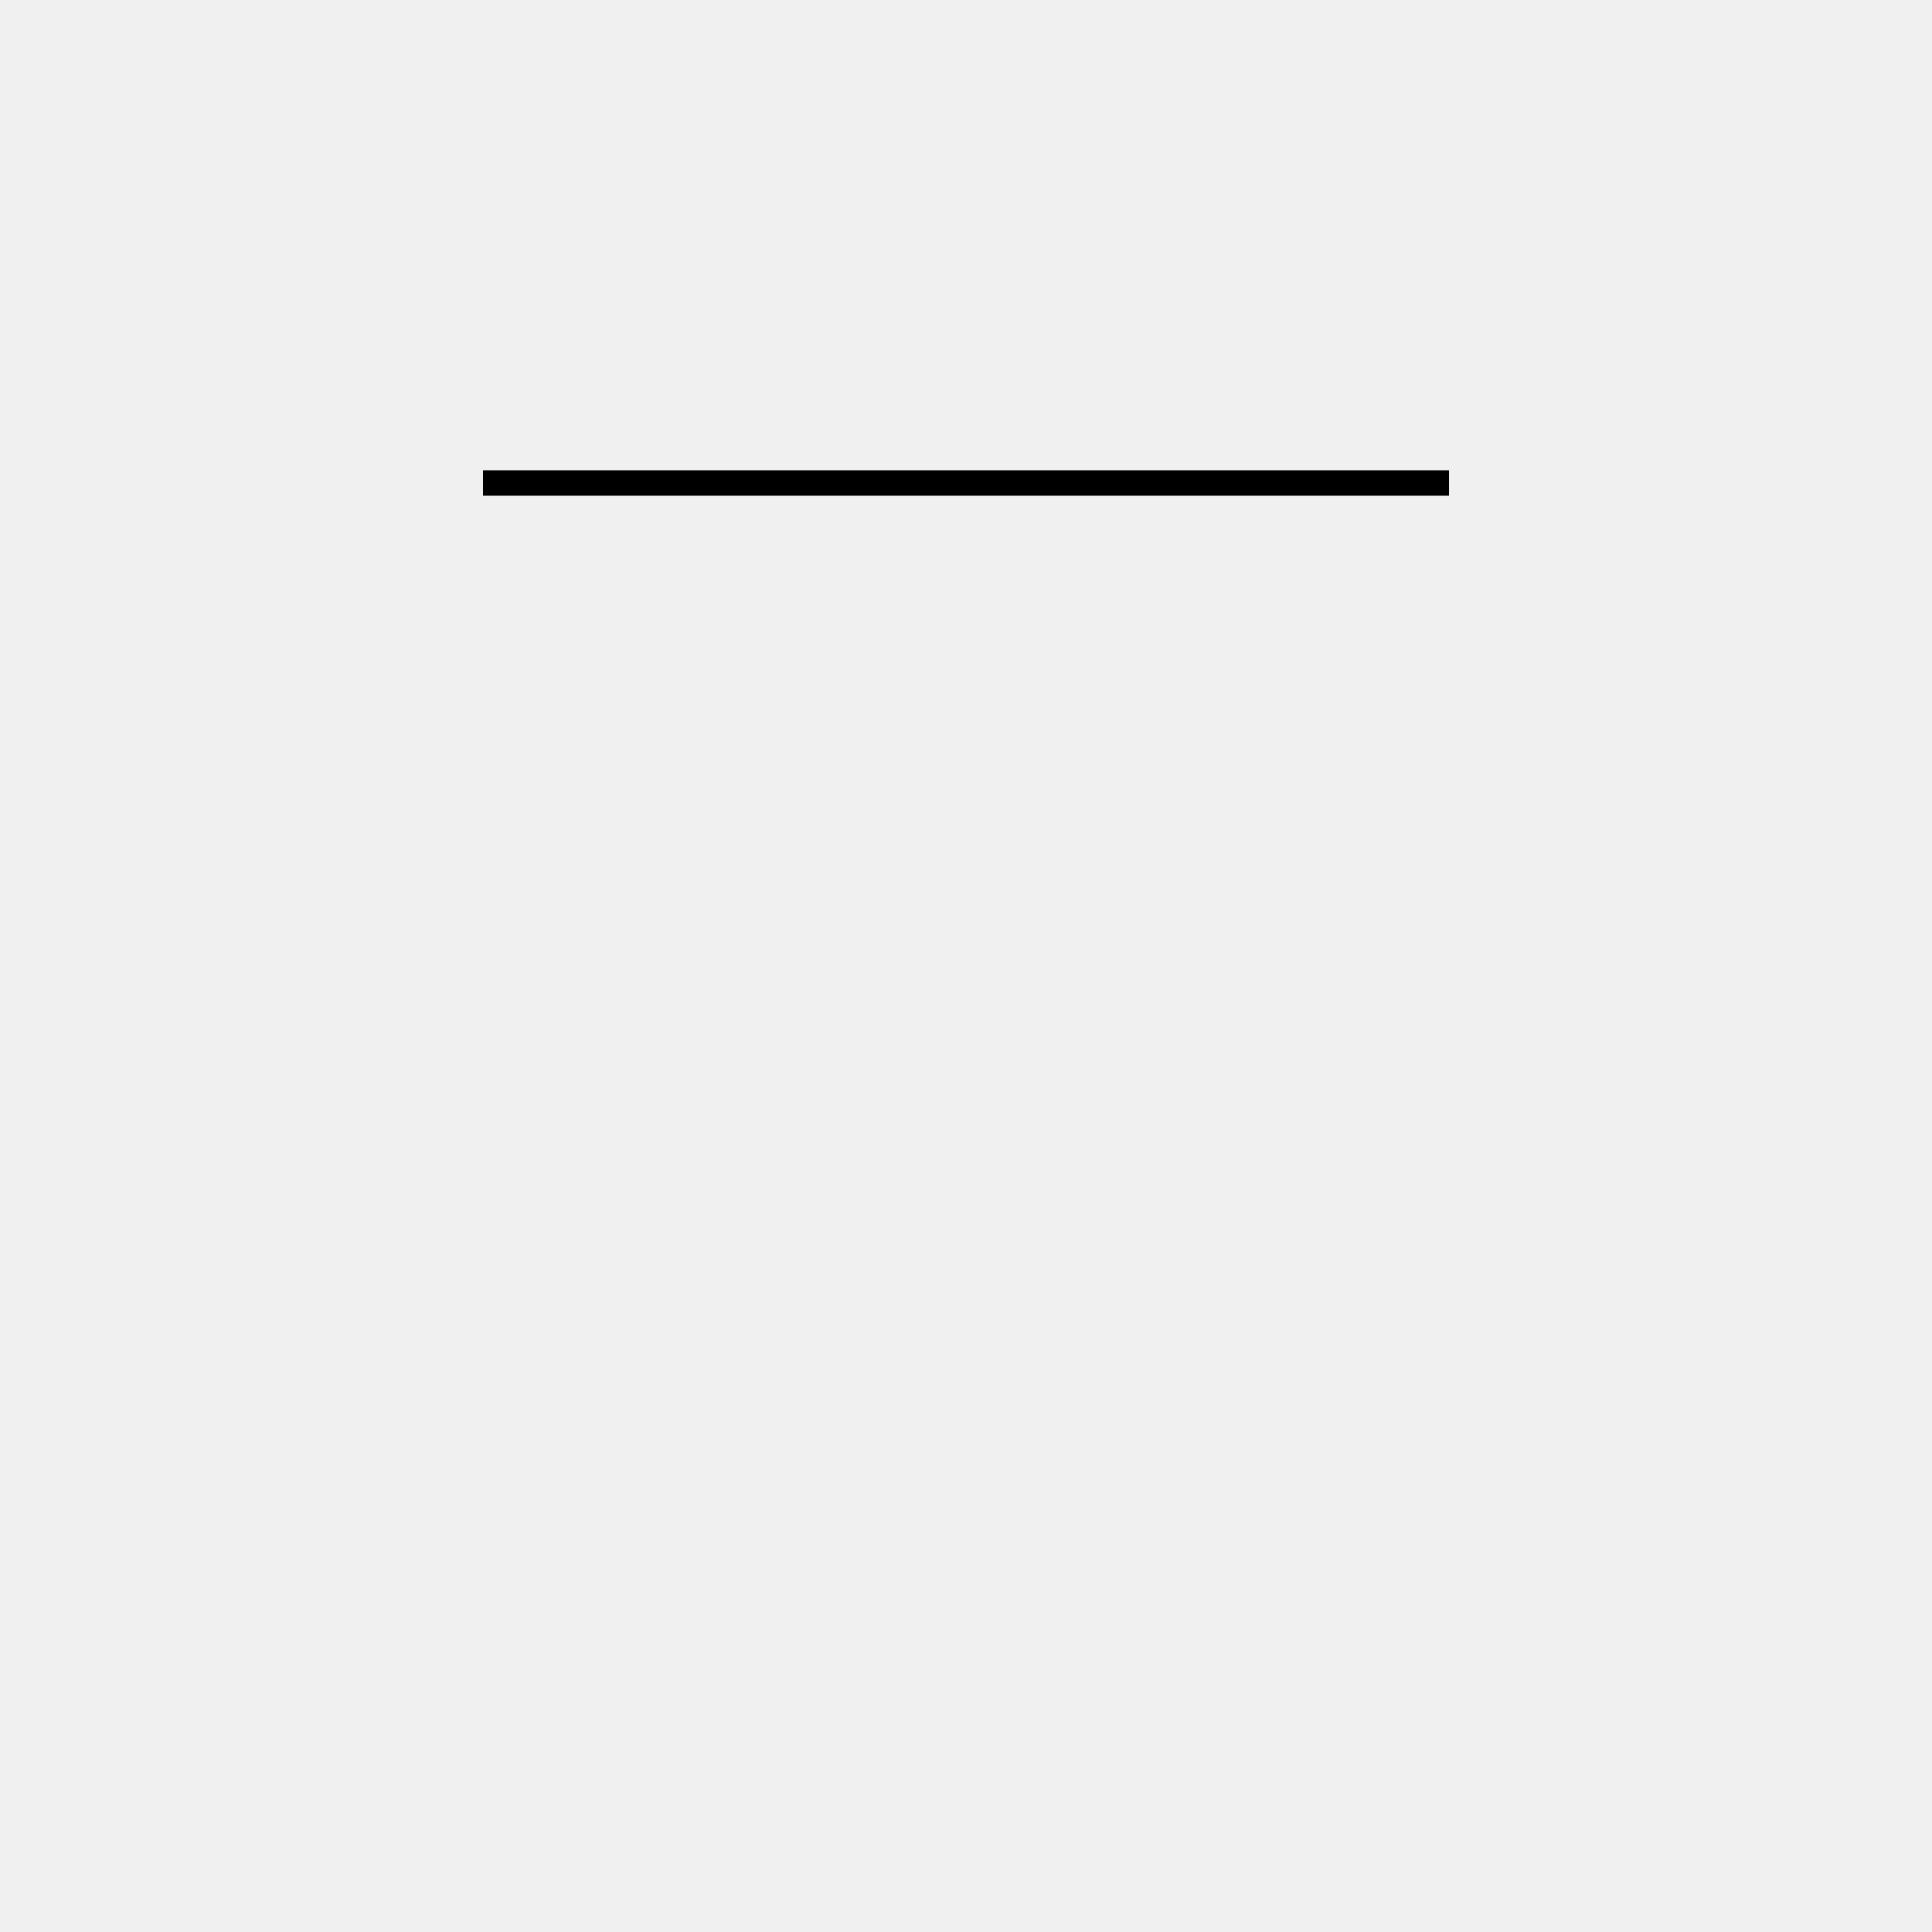
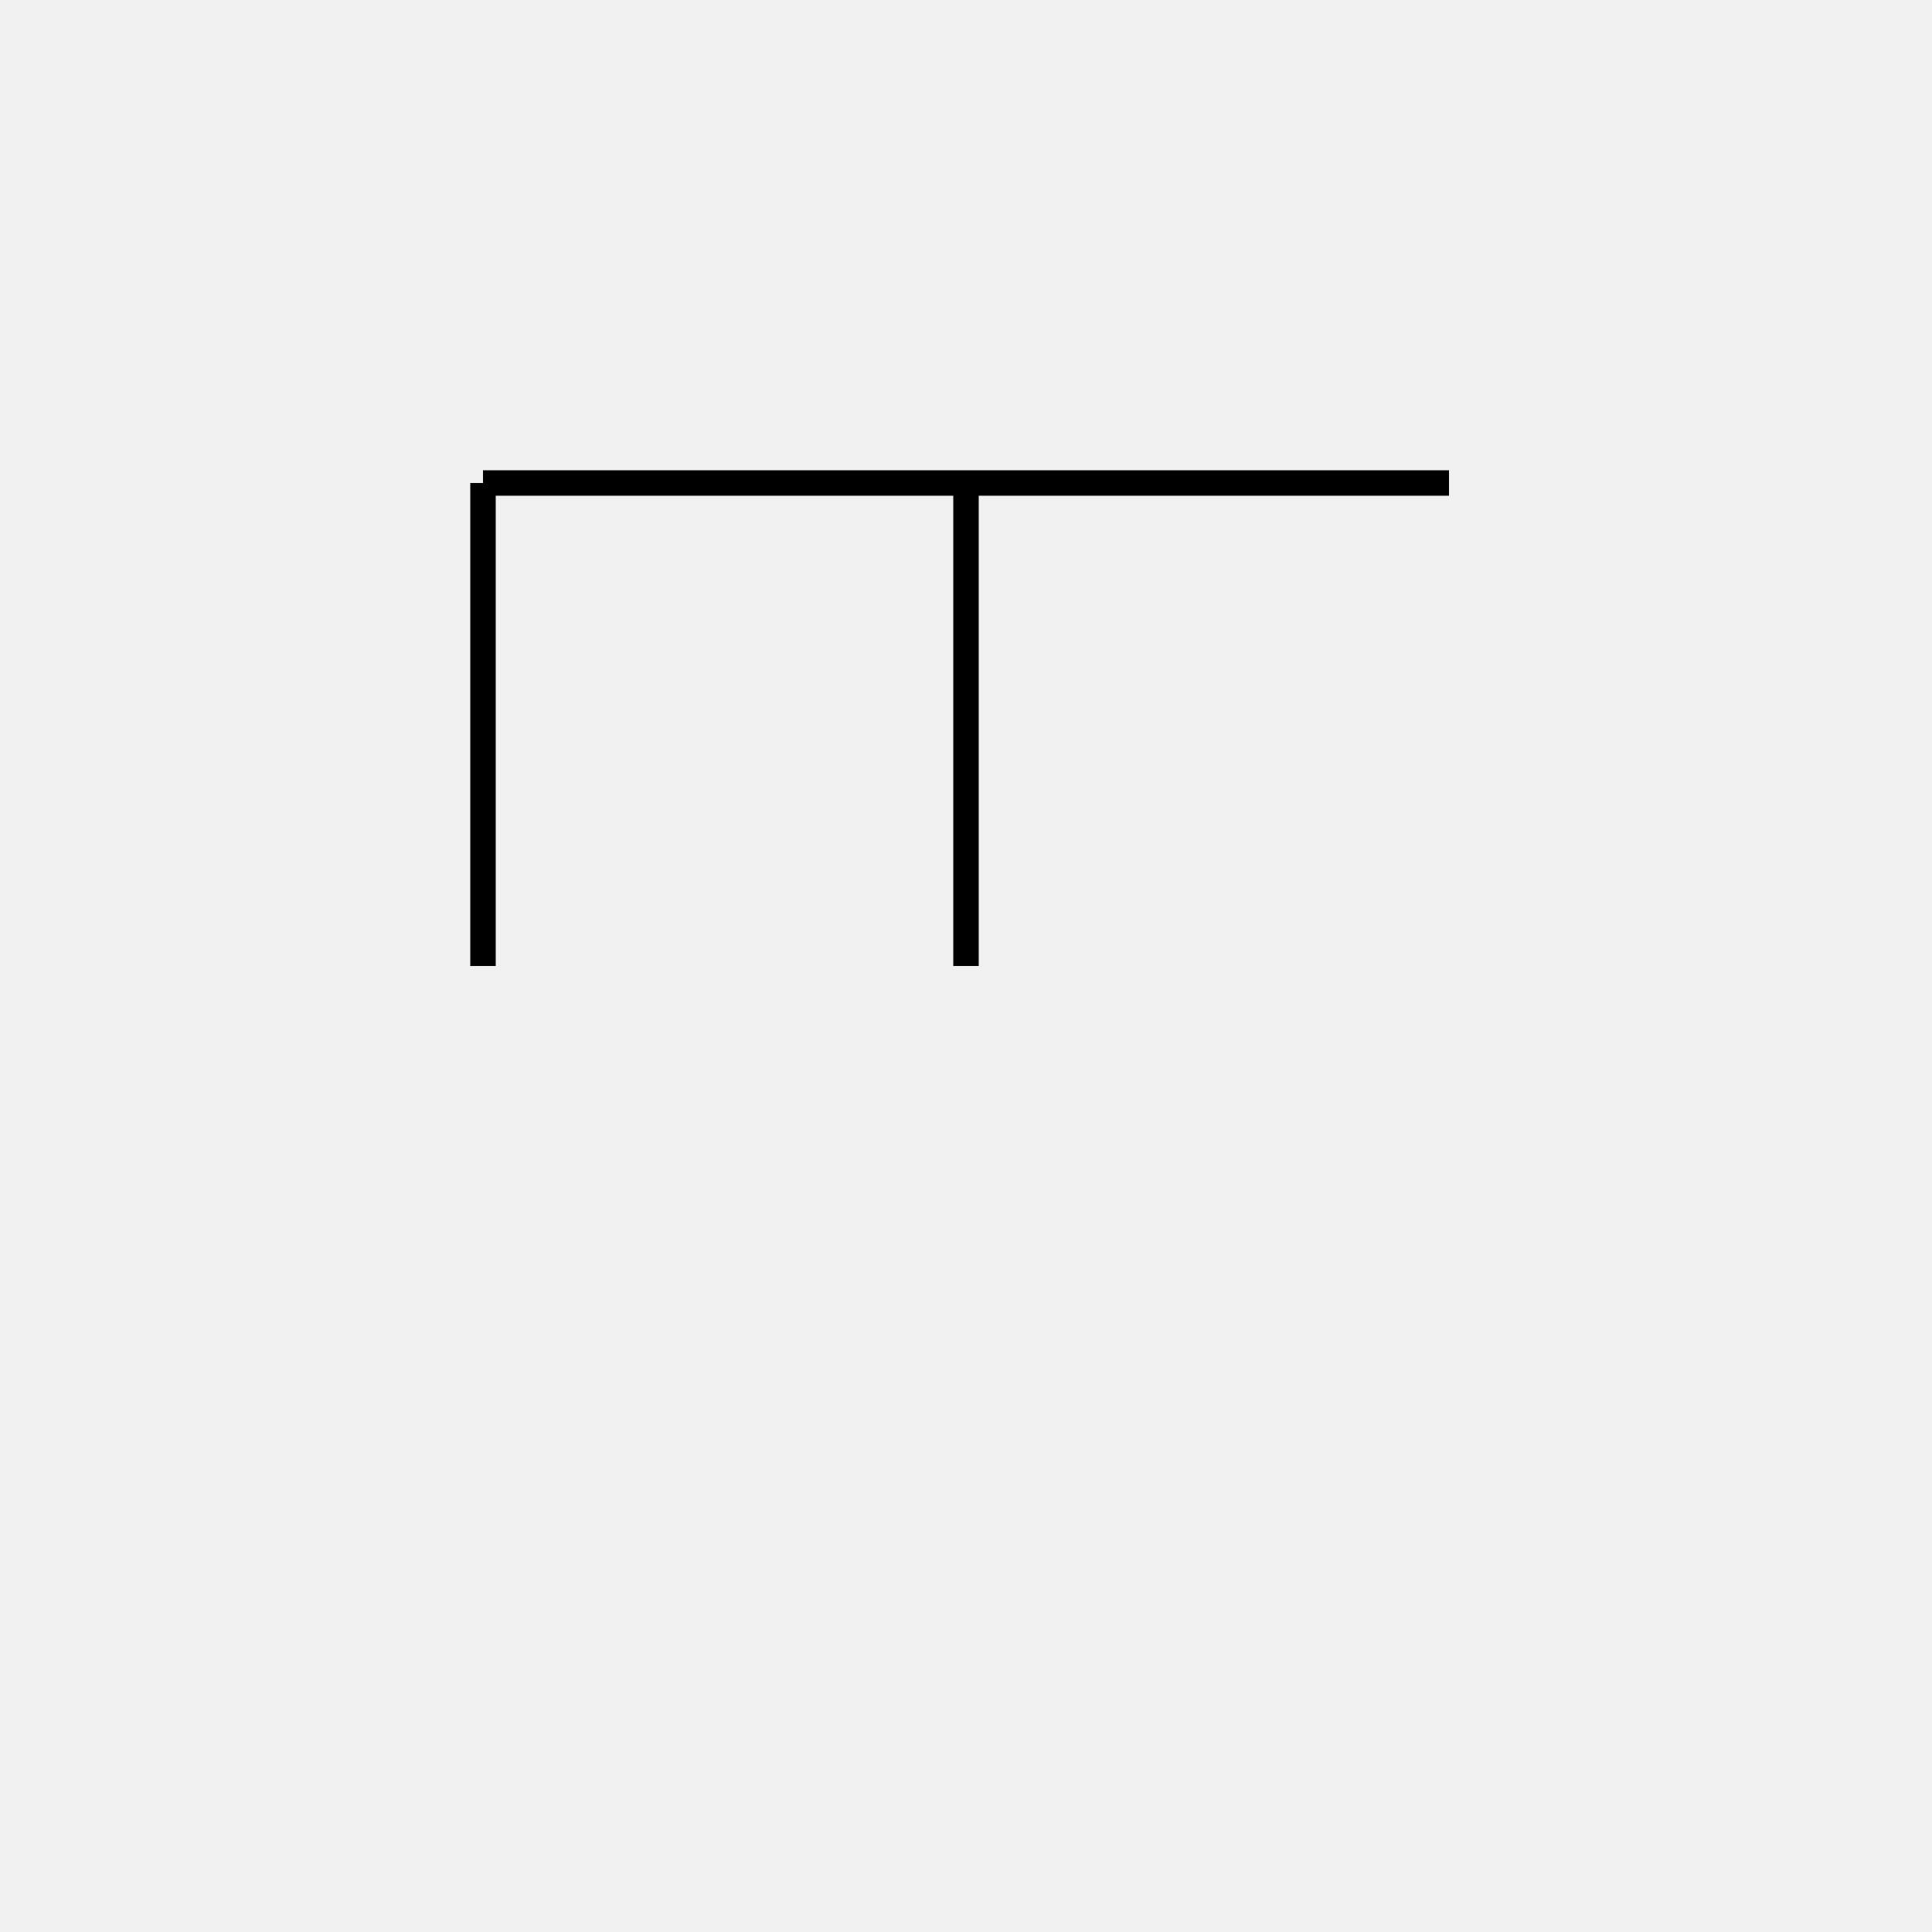
<svg xmlns="http://www.w3.org/2000/svg" xmlns:xlink="http://www.w3.org/1999/xlink" id="star-demo" viewBox="0 0 400 400">
  <defs>
    <circle id="point-handle" r="5" x="0" y="0" stroke-width="2" fill="#fff" fill-opacity="0.4" stroke="#fff" />
  </defs>
-   <path id="path1" d="M 100,100 125,100 150,100 175,100 200,100" style="fill:none;stroke:#000000;stroke-width:5.265px" />
-   <use transform=" rotate(0 100 0) translate(100,0)" xlink:href="#path1" />
+   <path id="hor" d="M 100,100 125,100 150,100 175,100 200,100" style="fill:none;stroke:#000000;stroke-width:5.265px" />
+   <use transform=" rotate(0 100 0) translate(100,0)" xlink:href="#hor" />
+   <path id="vert" d="M 100,100 100,125 100,150 100,175 100,200" style="fill:none;stroke:#000000;stroke-width:5.265px" />
+   <use transform=" rotate(0 100 0) translate(100,0)" xlink:href="#vert" />
</svg>
